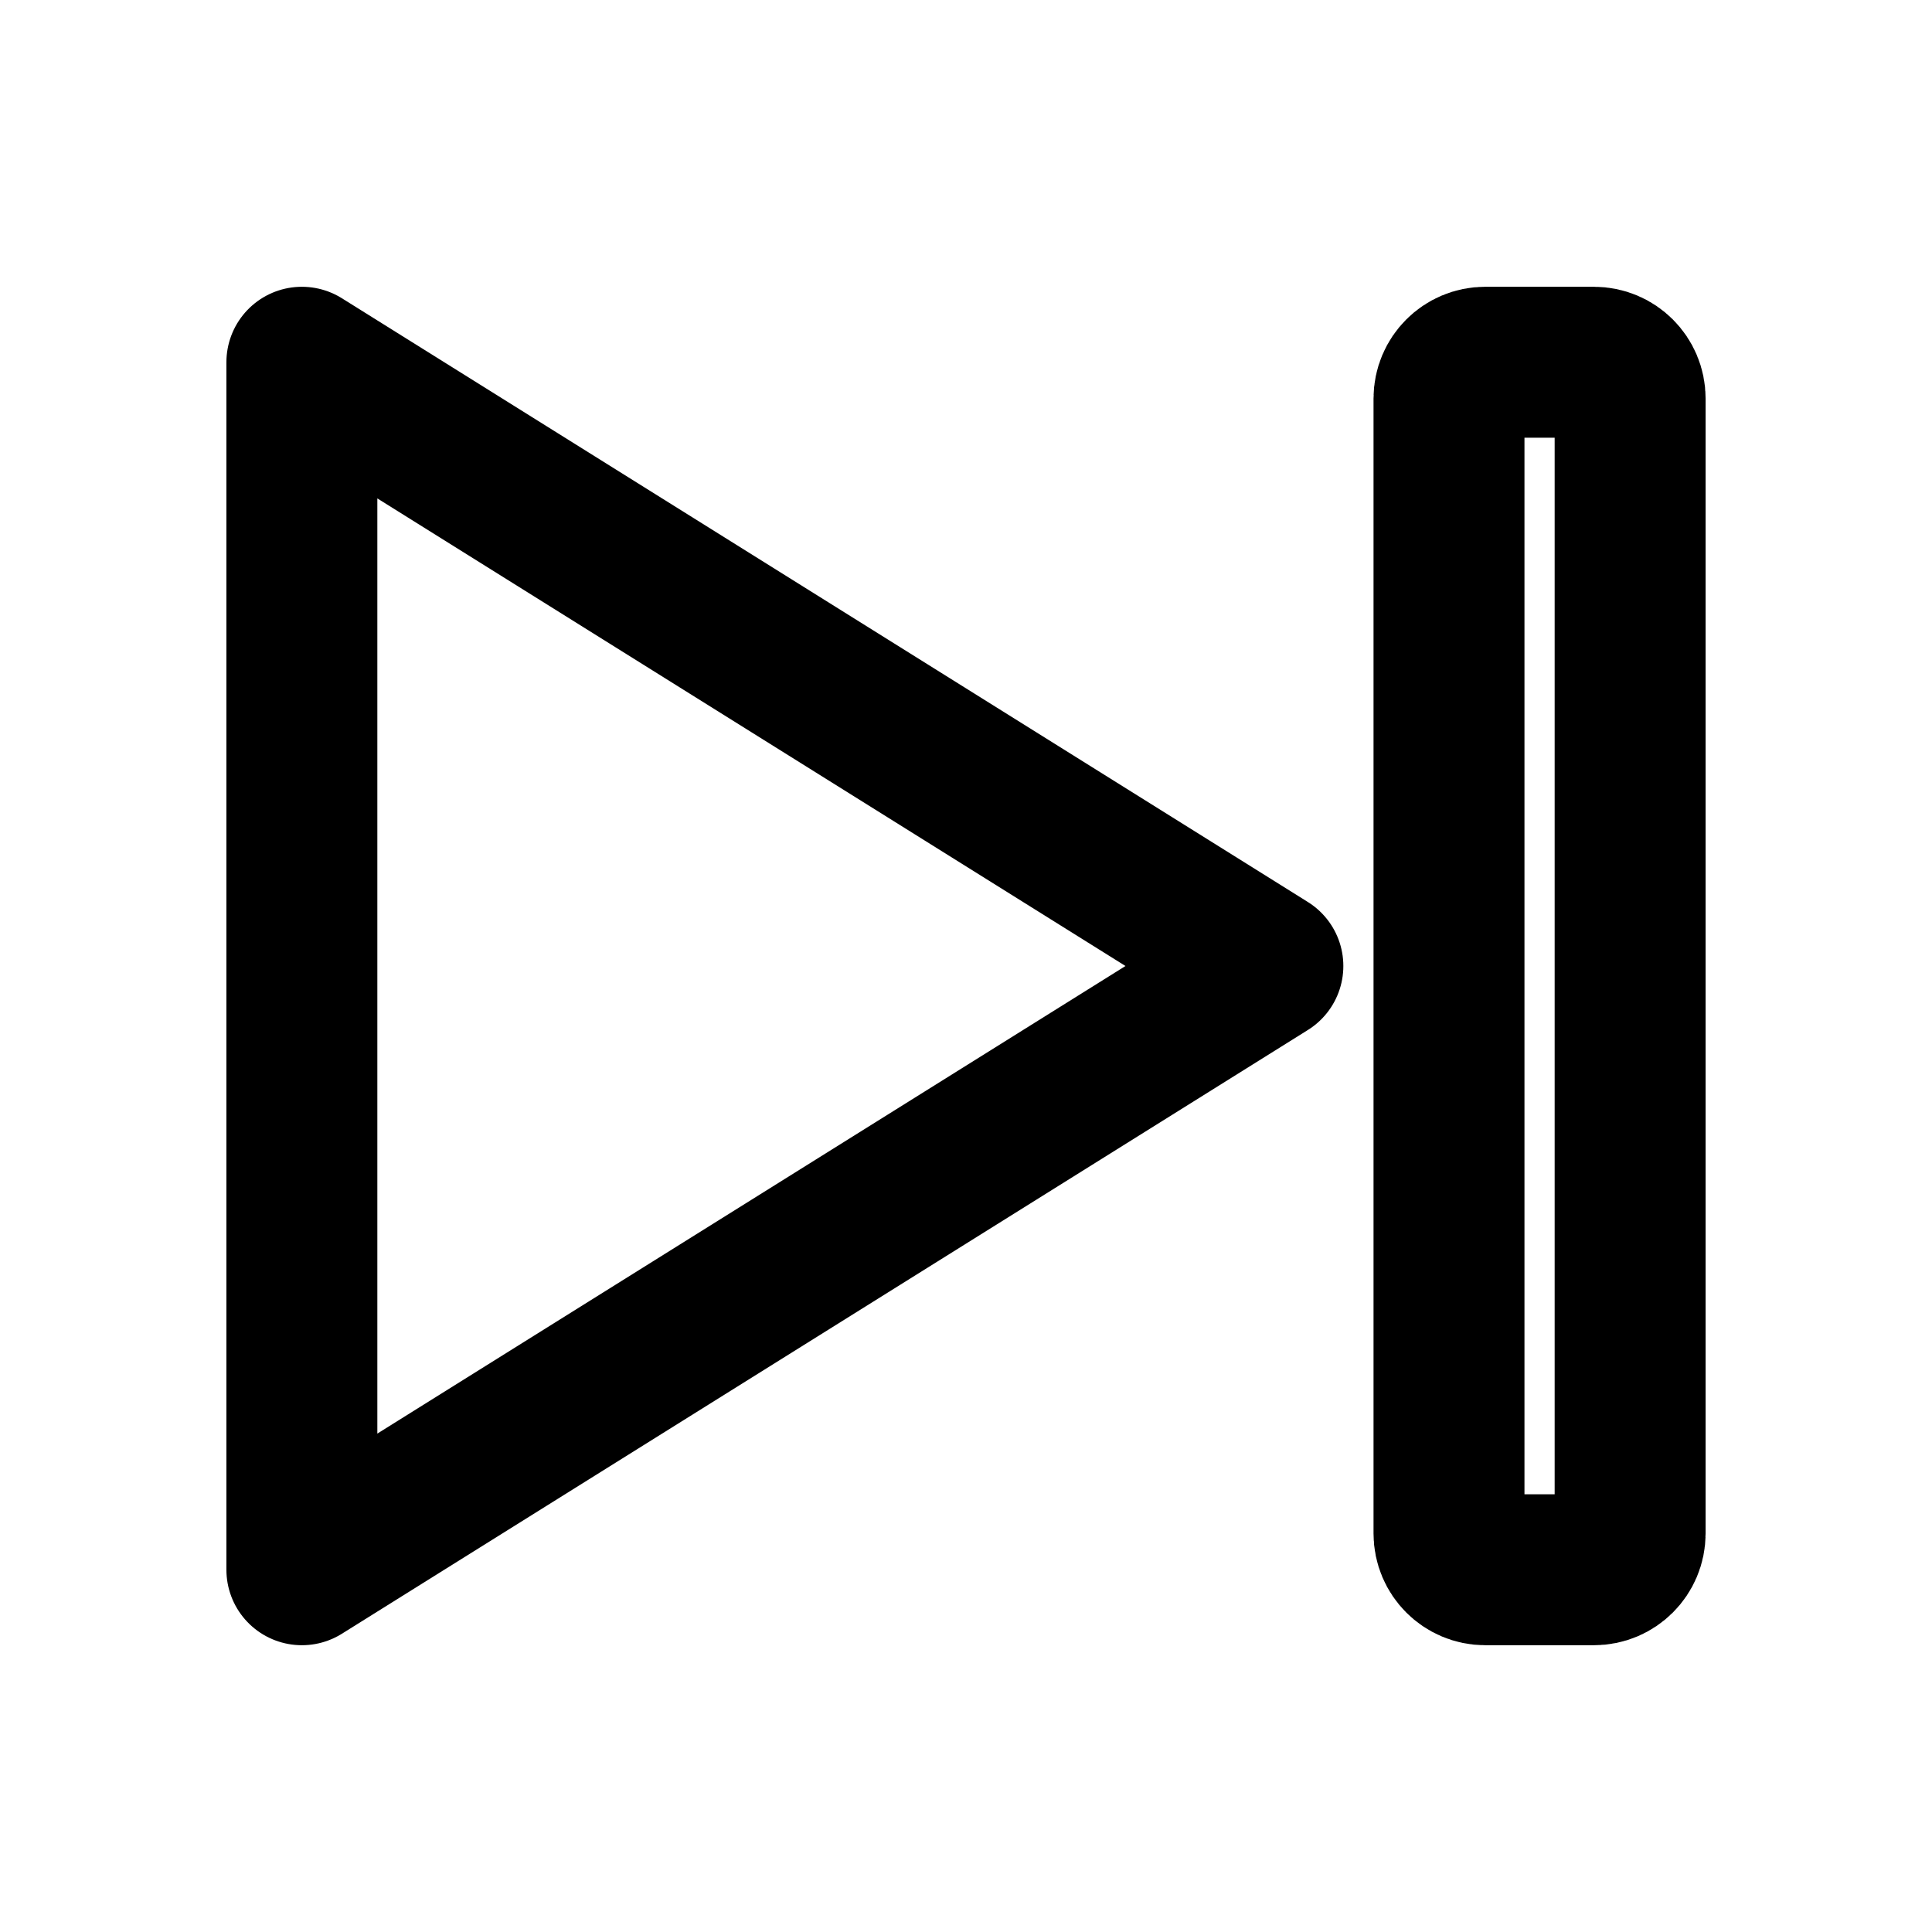
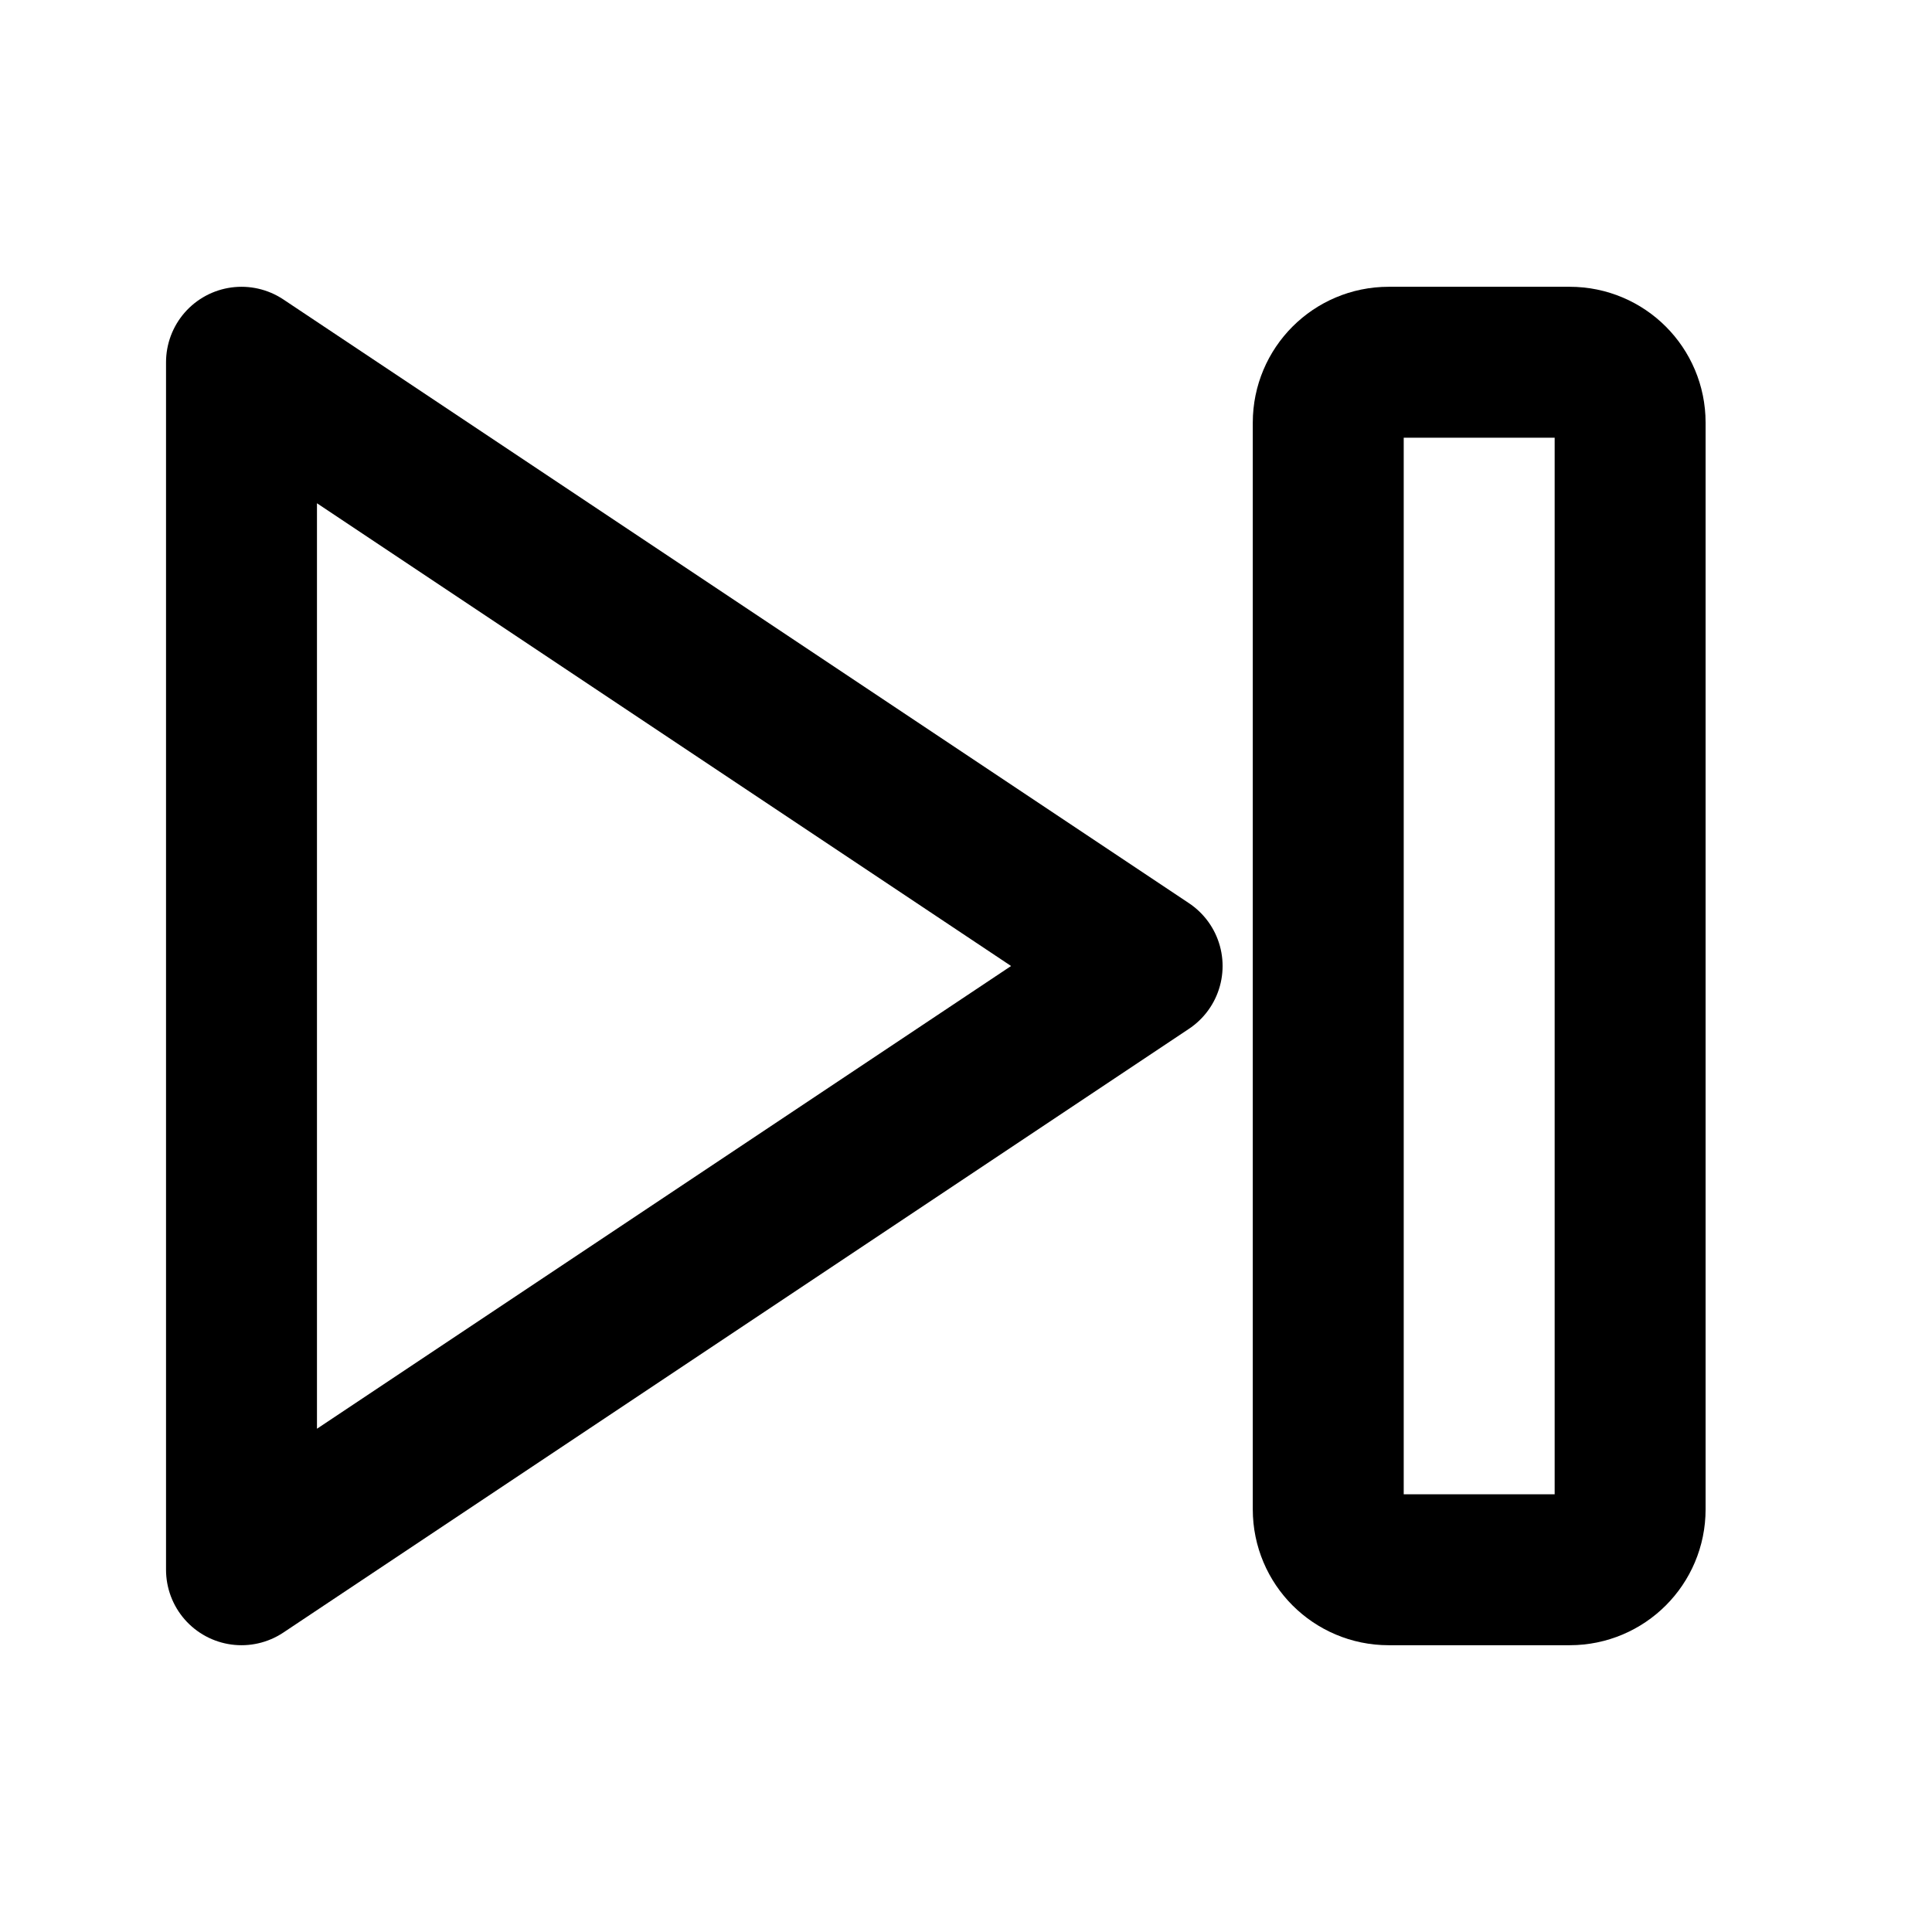
<svg xmlns="http://www.w3.org/2000/svg" width="16" height="16" viewBox="0 0 16 16" fill="none" stroke="currentColor" stroke-width="1.25" stroke-linecap="round" stroke-linejoin="round">
-   <rect x="12" y="3" width="1.5" height="10" rx="0.3" />
-   <path d="M2.5 3v10l8-5z" />
+   <rect x="11" y="3" width="2.5" height="10" rx="0.5" />
+   <path d="M2 3v10L9.5 8z" />
</svg>
